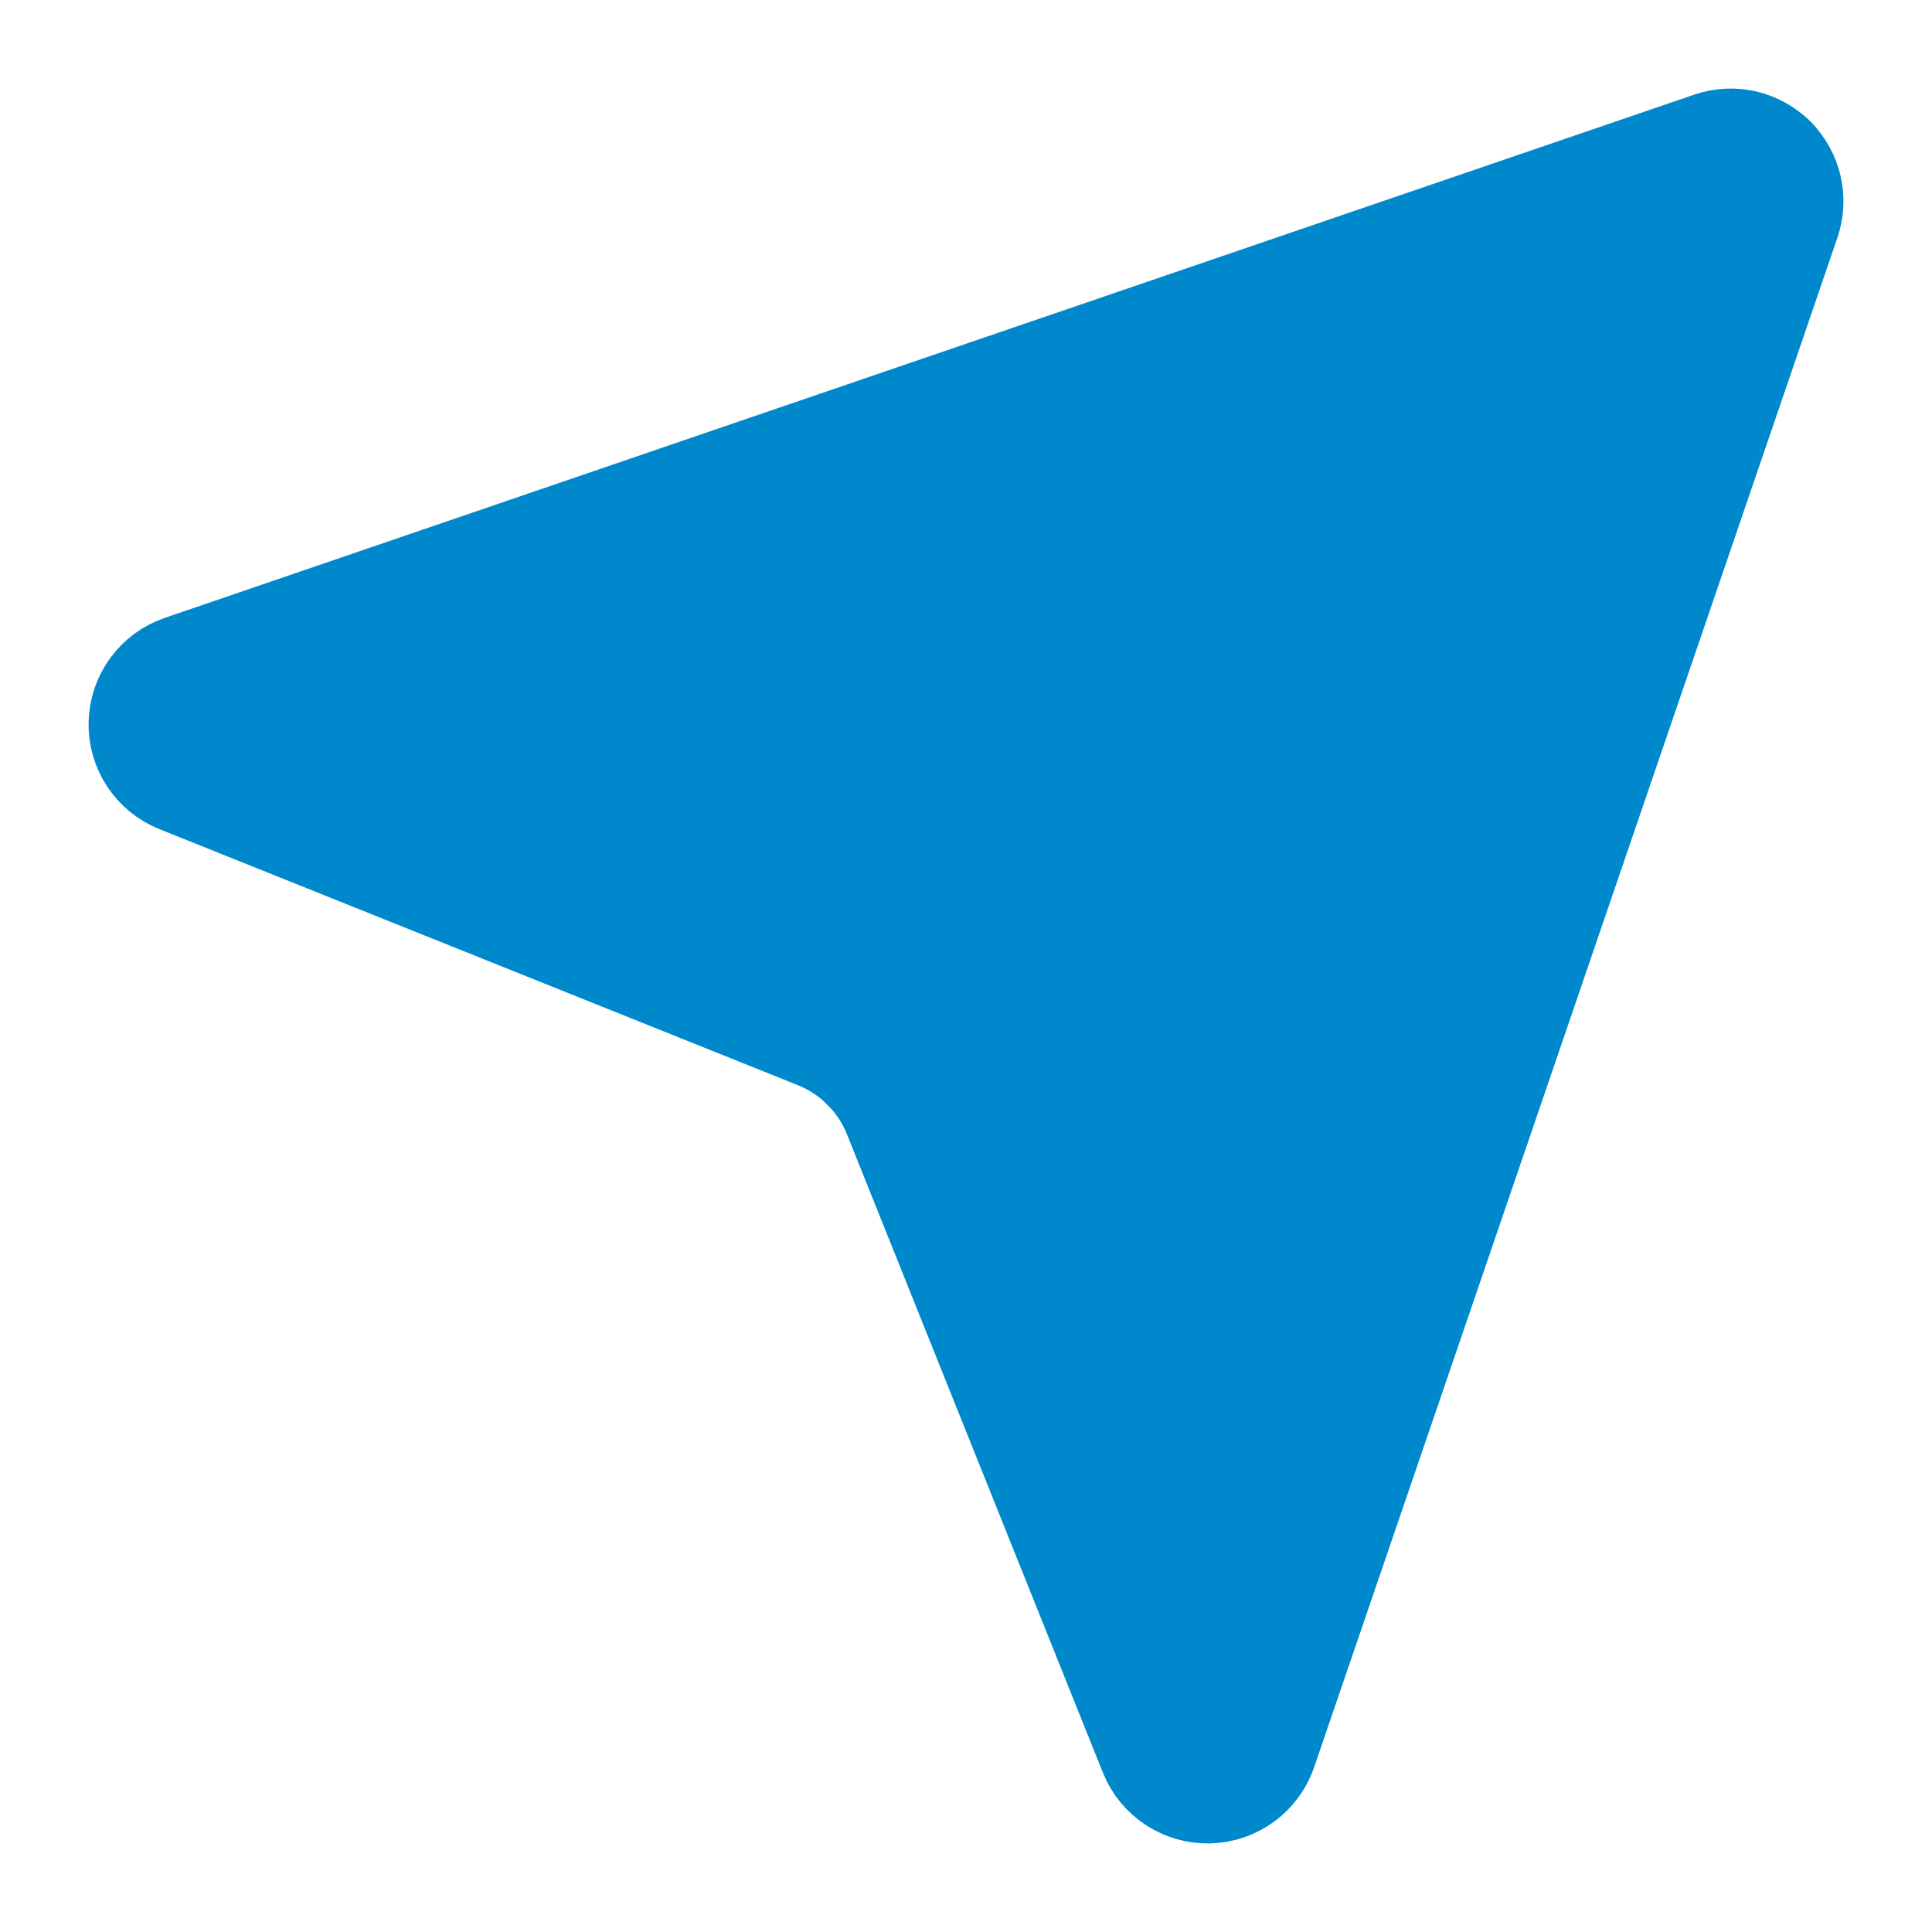
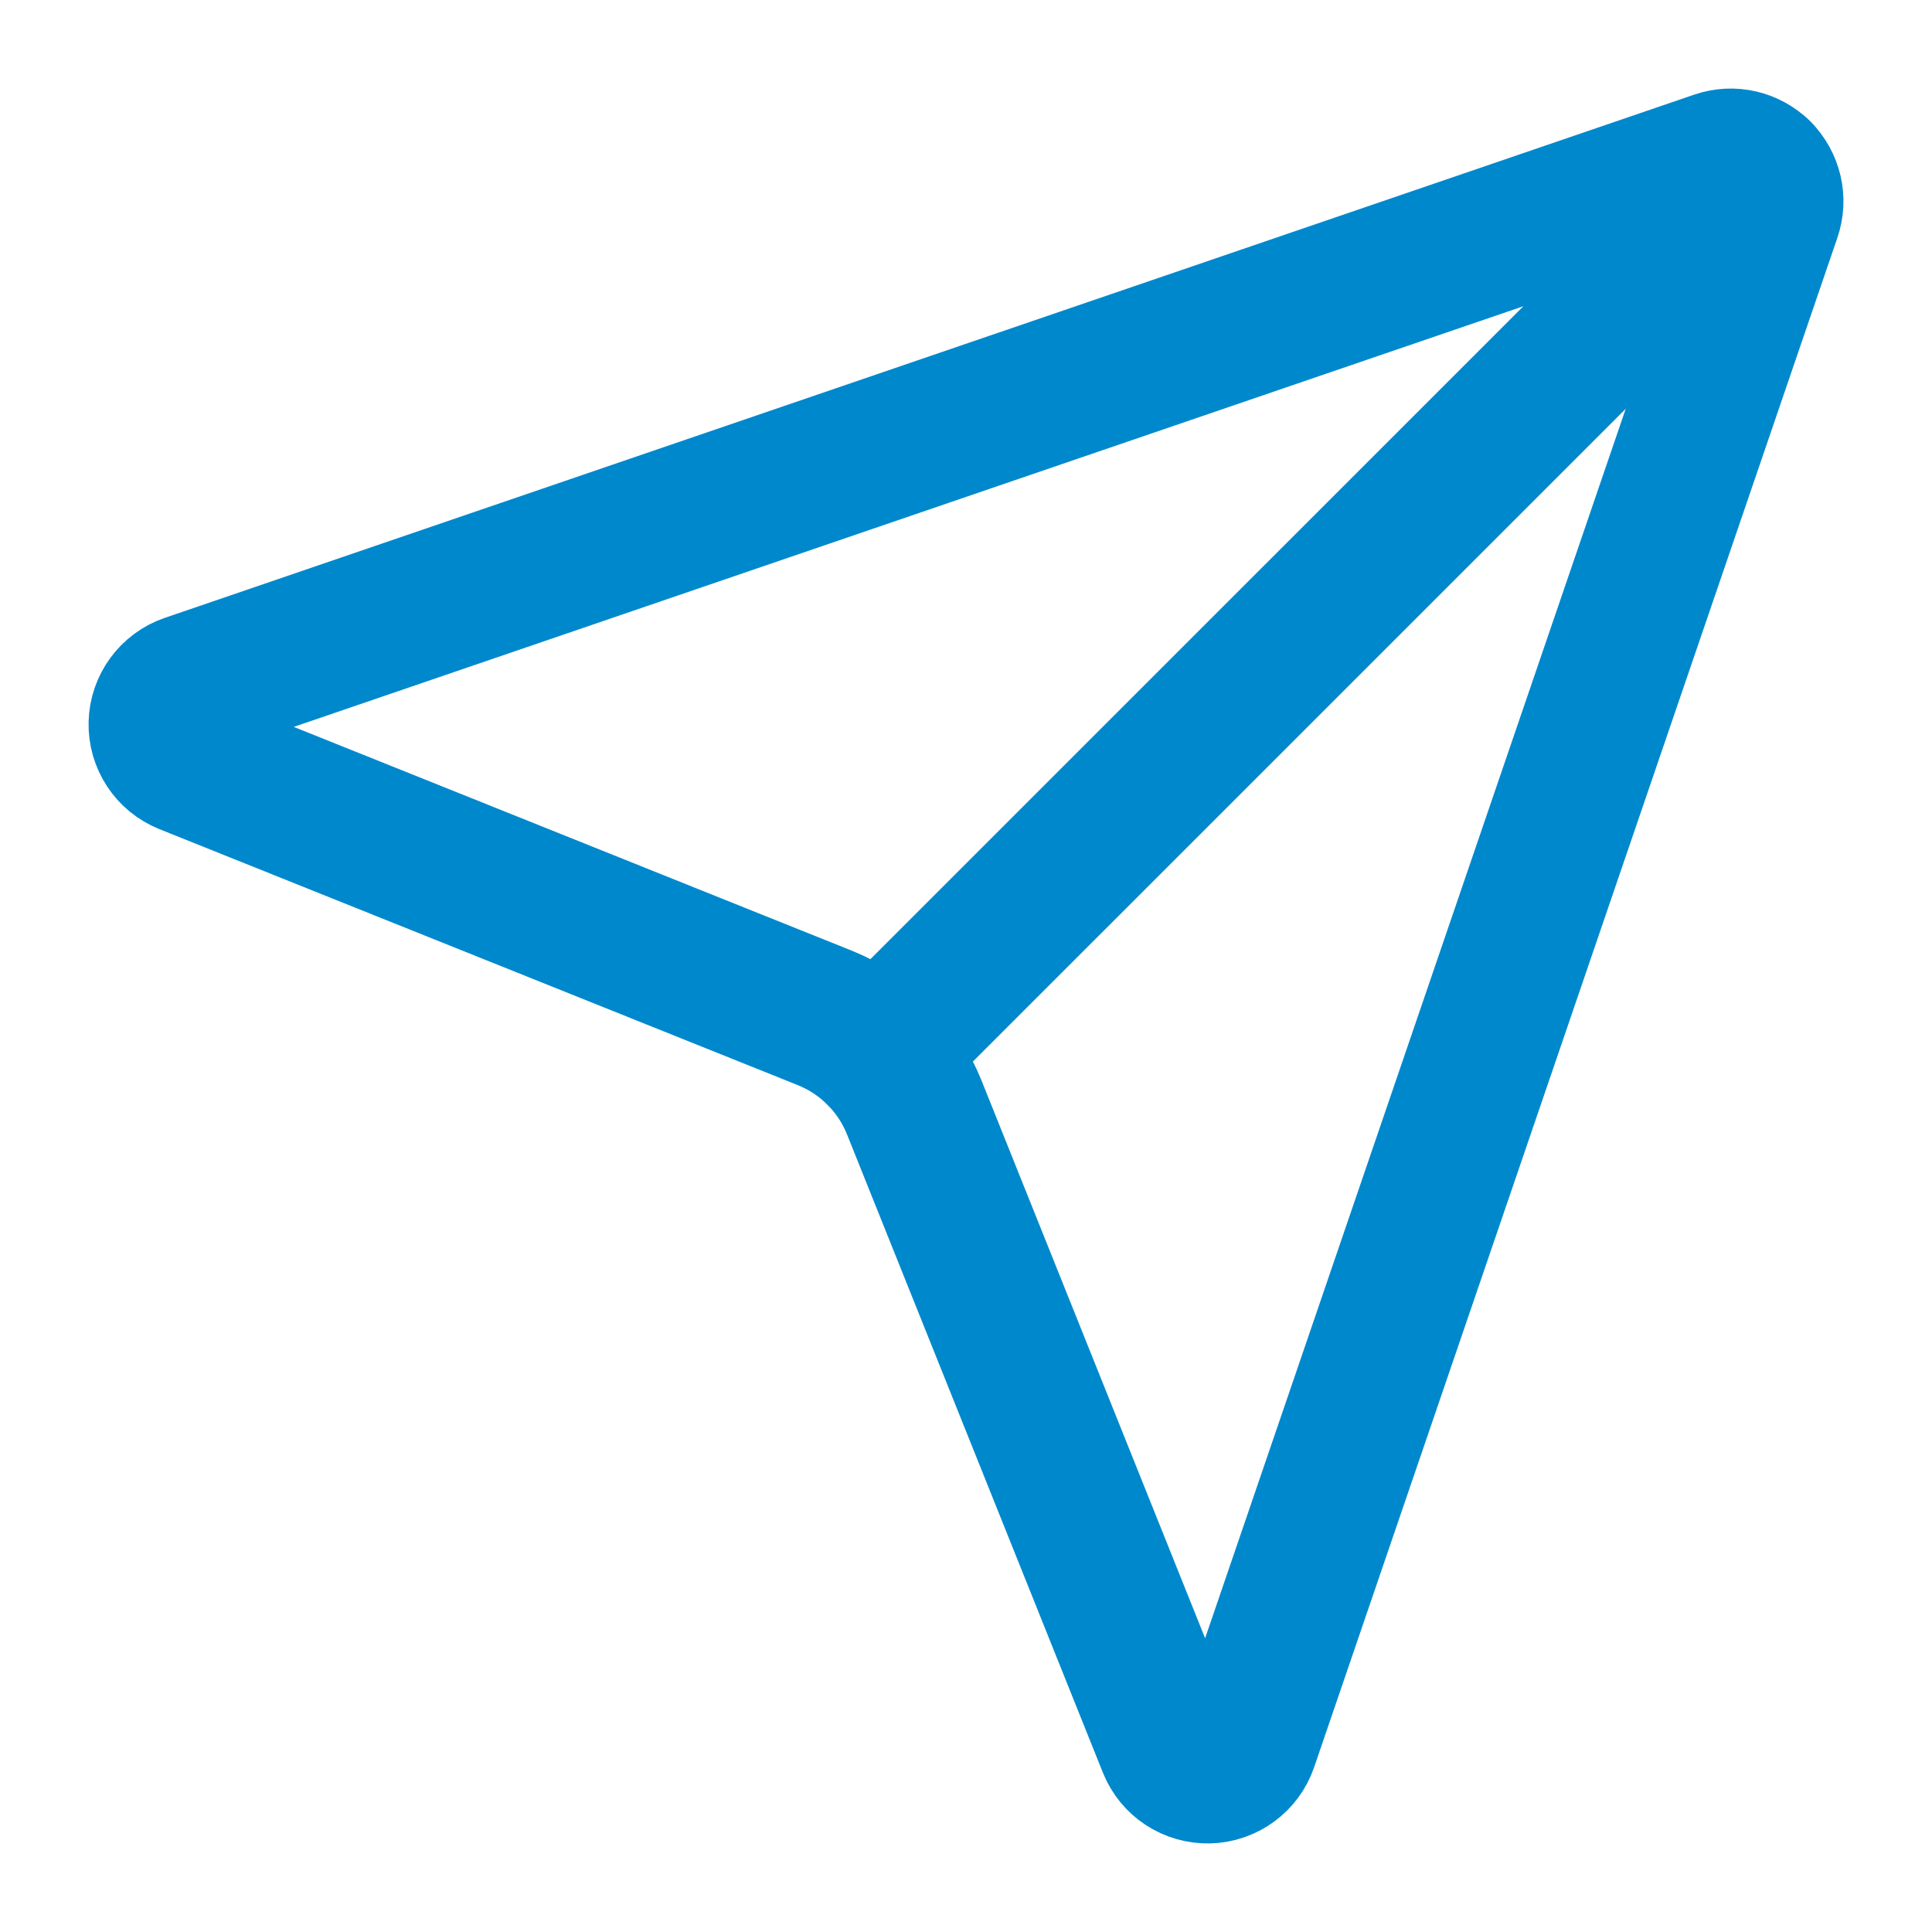
- <svg xmlns="http://www.w3.org/2000/svg" width="512" height="512" viewBox="0 0 24 24" fill="#0088cc" stroke="#0088cc" stroke-width="1.8" stroke-linecap="round" stroke-linejoin="round">
+ <svg xmlns="http://www.w3.org/2000/svg" width="512" height="512" viewBox="0 0 24 24" fill="none" stroke="#0088cc" stroke-width="1.8" stroke-linecap="round" stroke-linejoin="round">
  <path d="M14.536 21.686a.5.5 0 0 0 .937-.024l6.5-19a.5.5 0 0 0-.635-.635l-19 6.5a.5.5 0 0 0-.024.937l7.93 3.18a2 2 0 0 1 1.112 1.11z" />
  <path d="m21.854 2.147-10.94 10.939" />
</svg>
